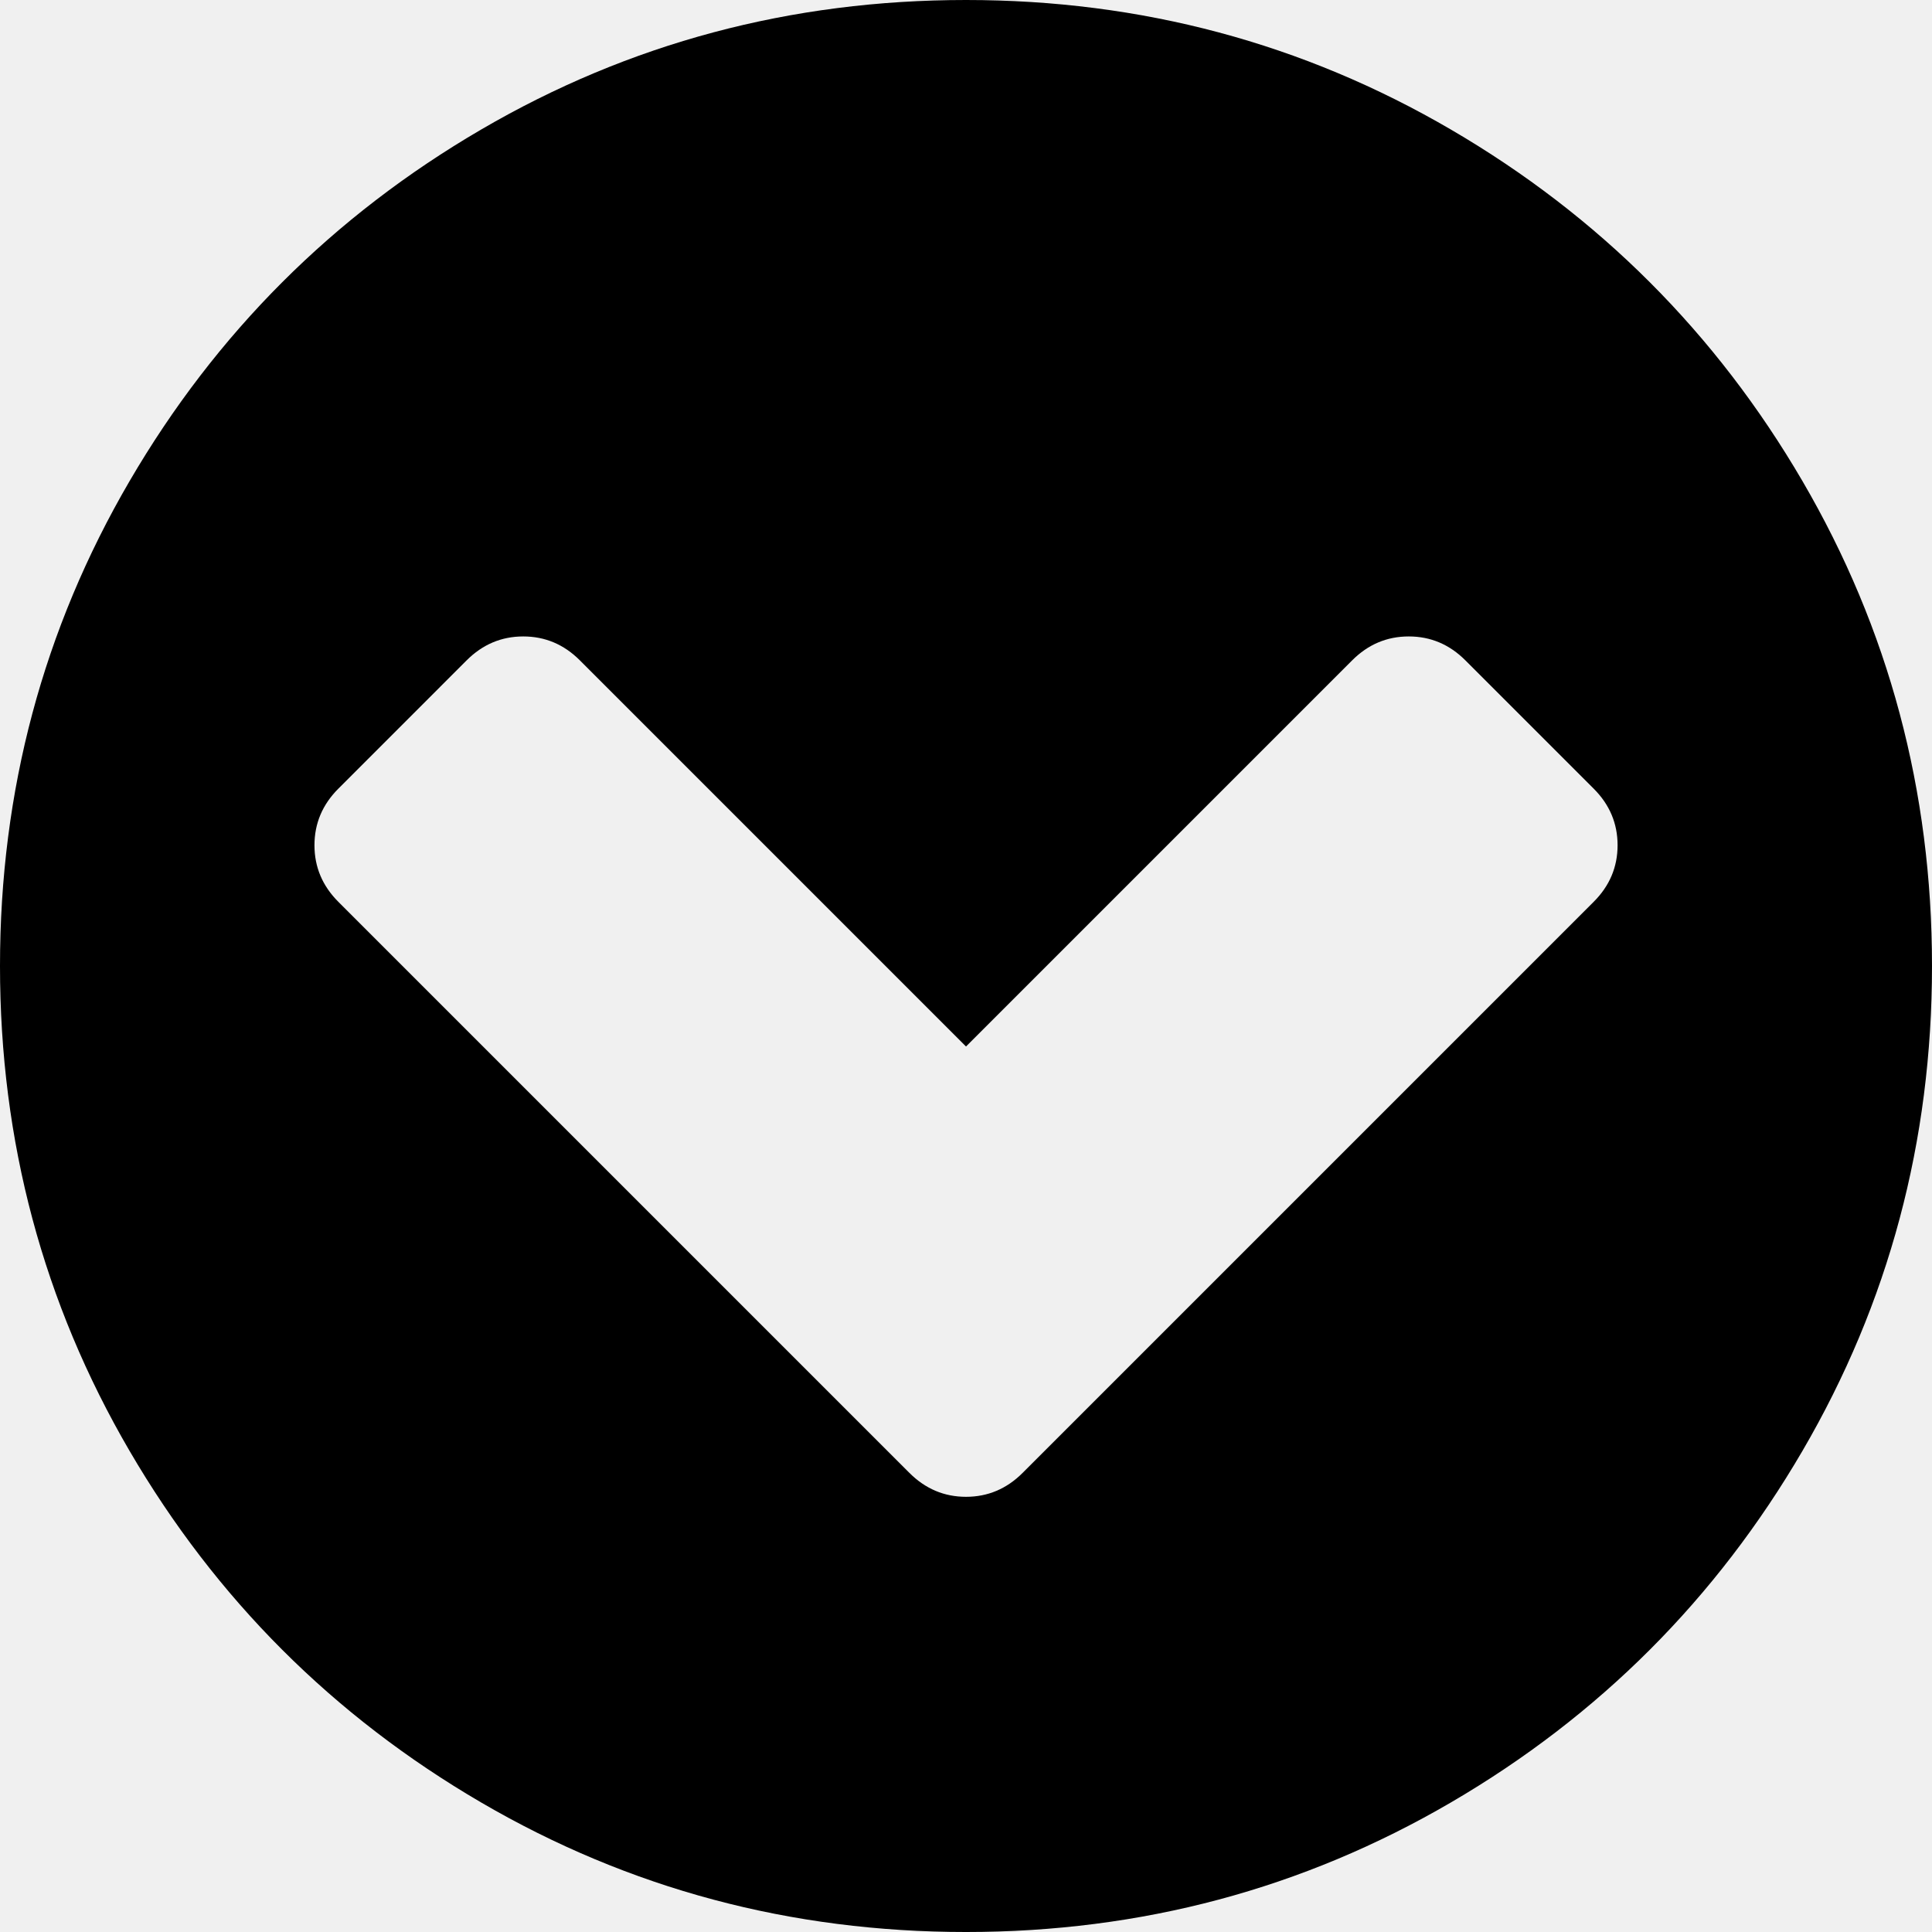
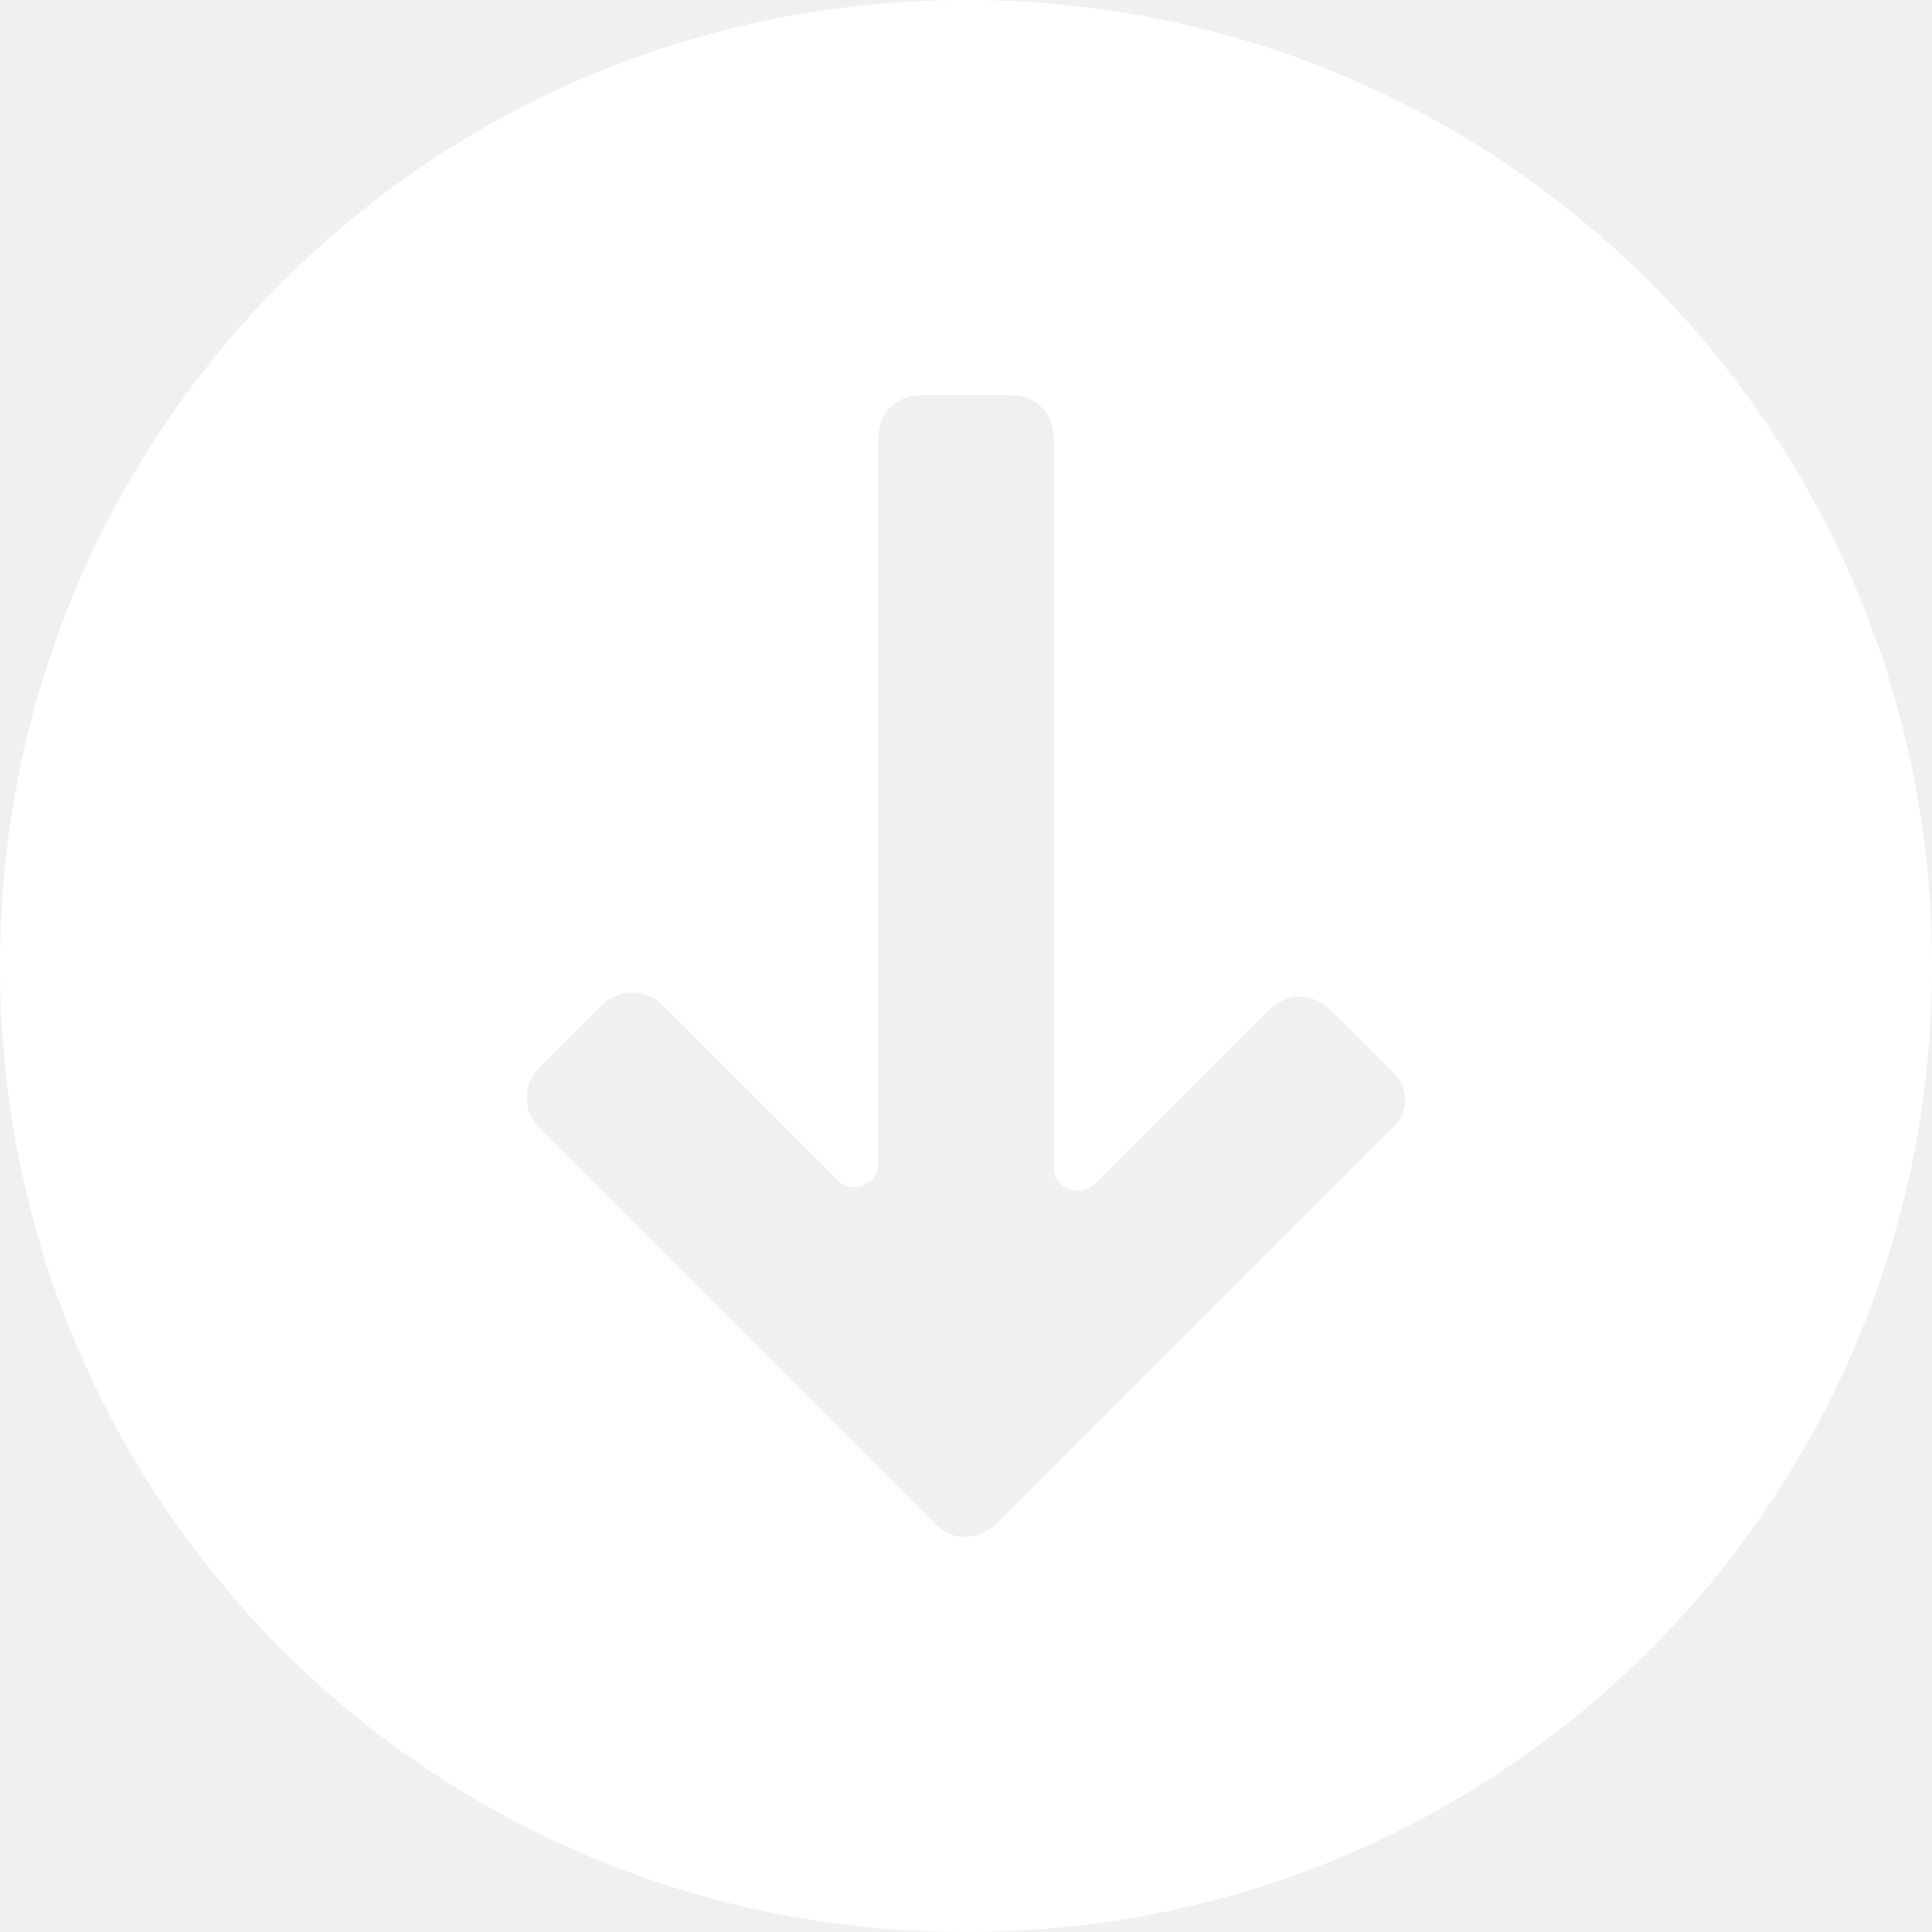
- <svg xmlns="http://www.w3.org/2000/svg" version="1.1" id="Capa_1" x="0px" y="0px" width="438.533px" height="438.533px" viewBox="0 0 438.533 438.533" style="enable-background:new 0 0 438.533 438.533;" xml:space="preserve">
-   <g>
-     <path d="M409.133,109.203c-19.608-33.592-46.205-60.189-79.798-79.796C295.736,9.801,259.058,0,219.273,0   c-39.781,0-76.47,9.801-110.063,29.407c-33.595,19.604-60.192,46.201-79.8,79.796C9.801,142.8,0,179.489,0,219.267   c0,39.78,9.804,76.463,29.407,110.062c19.607,33.592,46.204,60.189,79.799,79.798c33.597,19.605,70.283,29.407,110.063,29.407   s76.47-9.802,110.065-29.407c33.593-19.602,60.189-46.206,79.795-79.798c19.603-33.596,29.403-70.284,29.403-110.062   C438.533,179.485,428.732,142.795,409.133,109.203z M361.733,204.705L232.119,334.324c-3.614,3.614-7.9,5.428-12.849,5.428   c-4.948,0-9.229-1.813-12.847-5.428L76.804,204.705c-3.617-3.615-5.426-7.898-5.426-12.845c0-4.949,1.809-9.235,5.426-12.851   l29.119-29.121c3.621-3.618,7.9-5.426,12.851-5.426c4.948,0,9.231,1.809,12.847,5.426l87.65,87.65l87.65-87.65   c3.614-3.618,7.898-5.426,12.847-5.426c4.949,0,9.233,1.809,12.847,5.426l29.123,29.121c3.621,3.616,5.428,7.902,5.428,12.851   C367.164,196.807,365.357,201.09,361.733,204.705z" />
-   </g>
-   <g>
- </g>
-   <g>
- </g>
-   <g>
- </g>
-   <g>
- </g>
-   <g>
- </g>
-   <g>
- </g>
-   <g>
- </g>
-   <g>
- </g>
-   <g>
- </g>
-   <g>
- </g>
-   <g>
- </g>
-   <g>
- </g>
-   <g>
- </g>
-   <g>
- </g>
-   <g>
- </g>
+ <svg xmlns="http://www.w3.org/2000/svg" version="1.1" viewBox="0 0 44 44" enable-background="new 0 0 44 44" width="512px" height="512px">
+   <path d="M22,0C9.8,0,0,9.8,0,22s9.8,22,22,22s22-9.8,22-22S34.2,0,22,0z M31.7,25.7l-9,9C22.5,34.9,22.2,35,22,35  c-0.3,0-0.5-0.1-0.7-0.3l-9-9C12.1,25.5,12,25.3,12,25s0.1-0.5,0.3-0.7l1.4-1.4c0.4-0.4,1-0.4,1.4,0l4,4c0.3,0.3,0.9,0.1,0.9-0.4V10  c0-0.6,0.4-1,1-1h2c0.6,0,1,0.4,1,1v16.6c0,0.4,0.5,0.7,0.9,0.4l4-4c0.4-0.4,1-0.4,1.4,0l1.4,1.4c0.2,0.2,0.3,0.4,0.3,0.7  C32,25.3,31.9,25.5,31.7,25.7z" fill="#FFFFFF" />
</svg>
